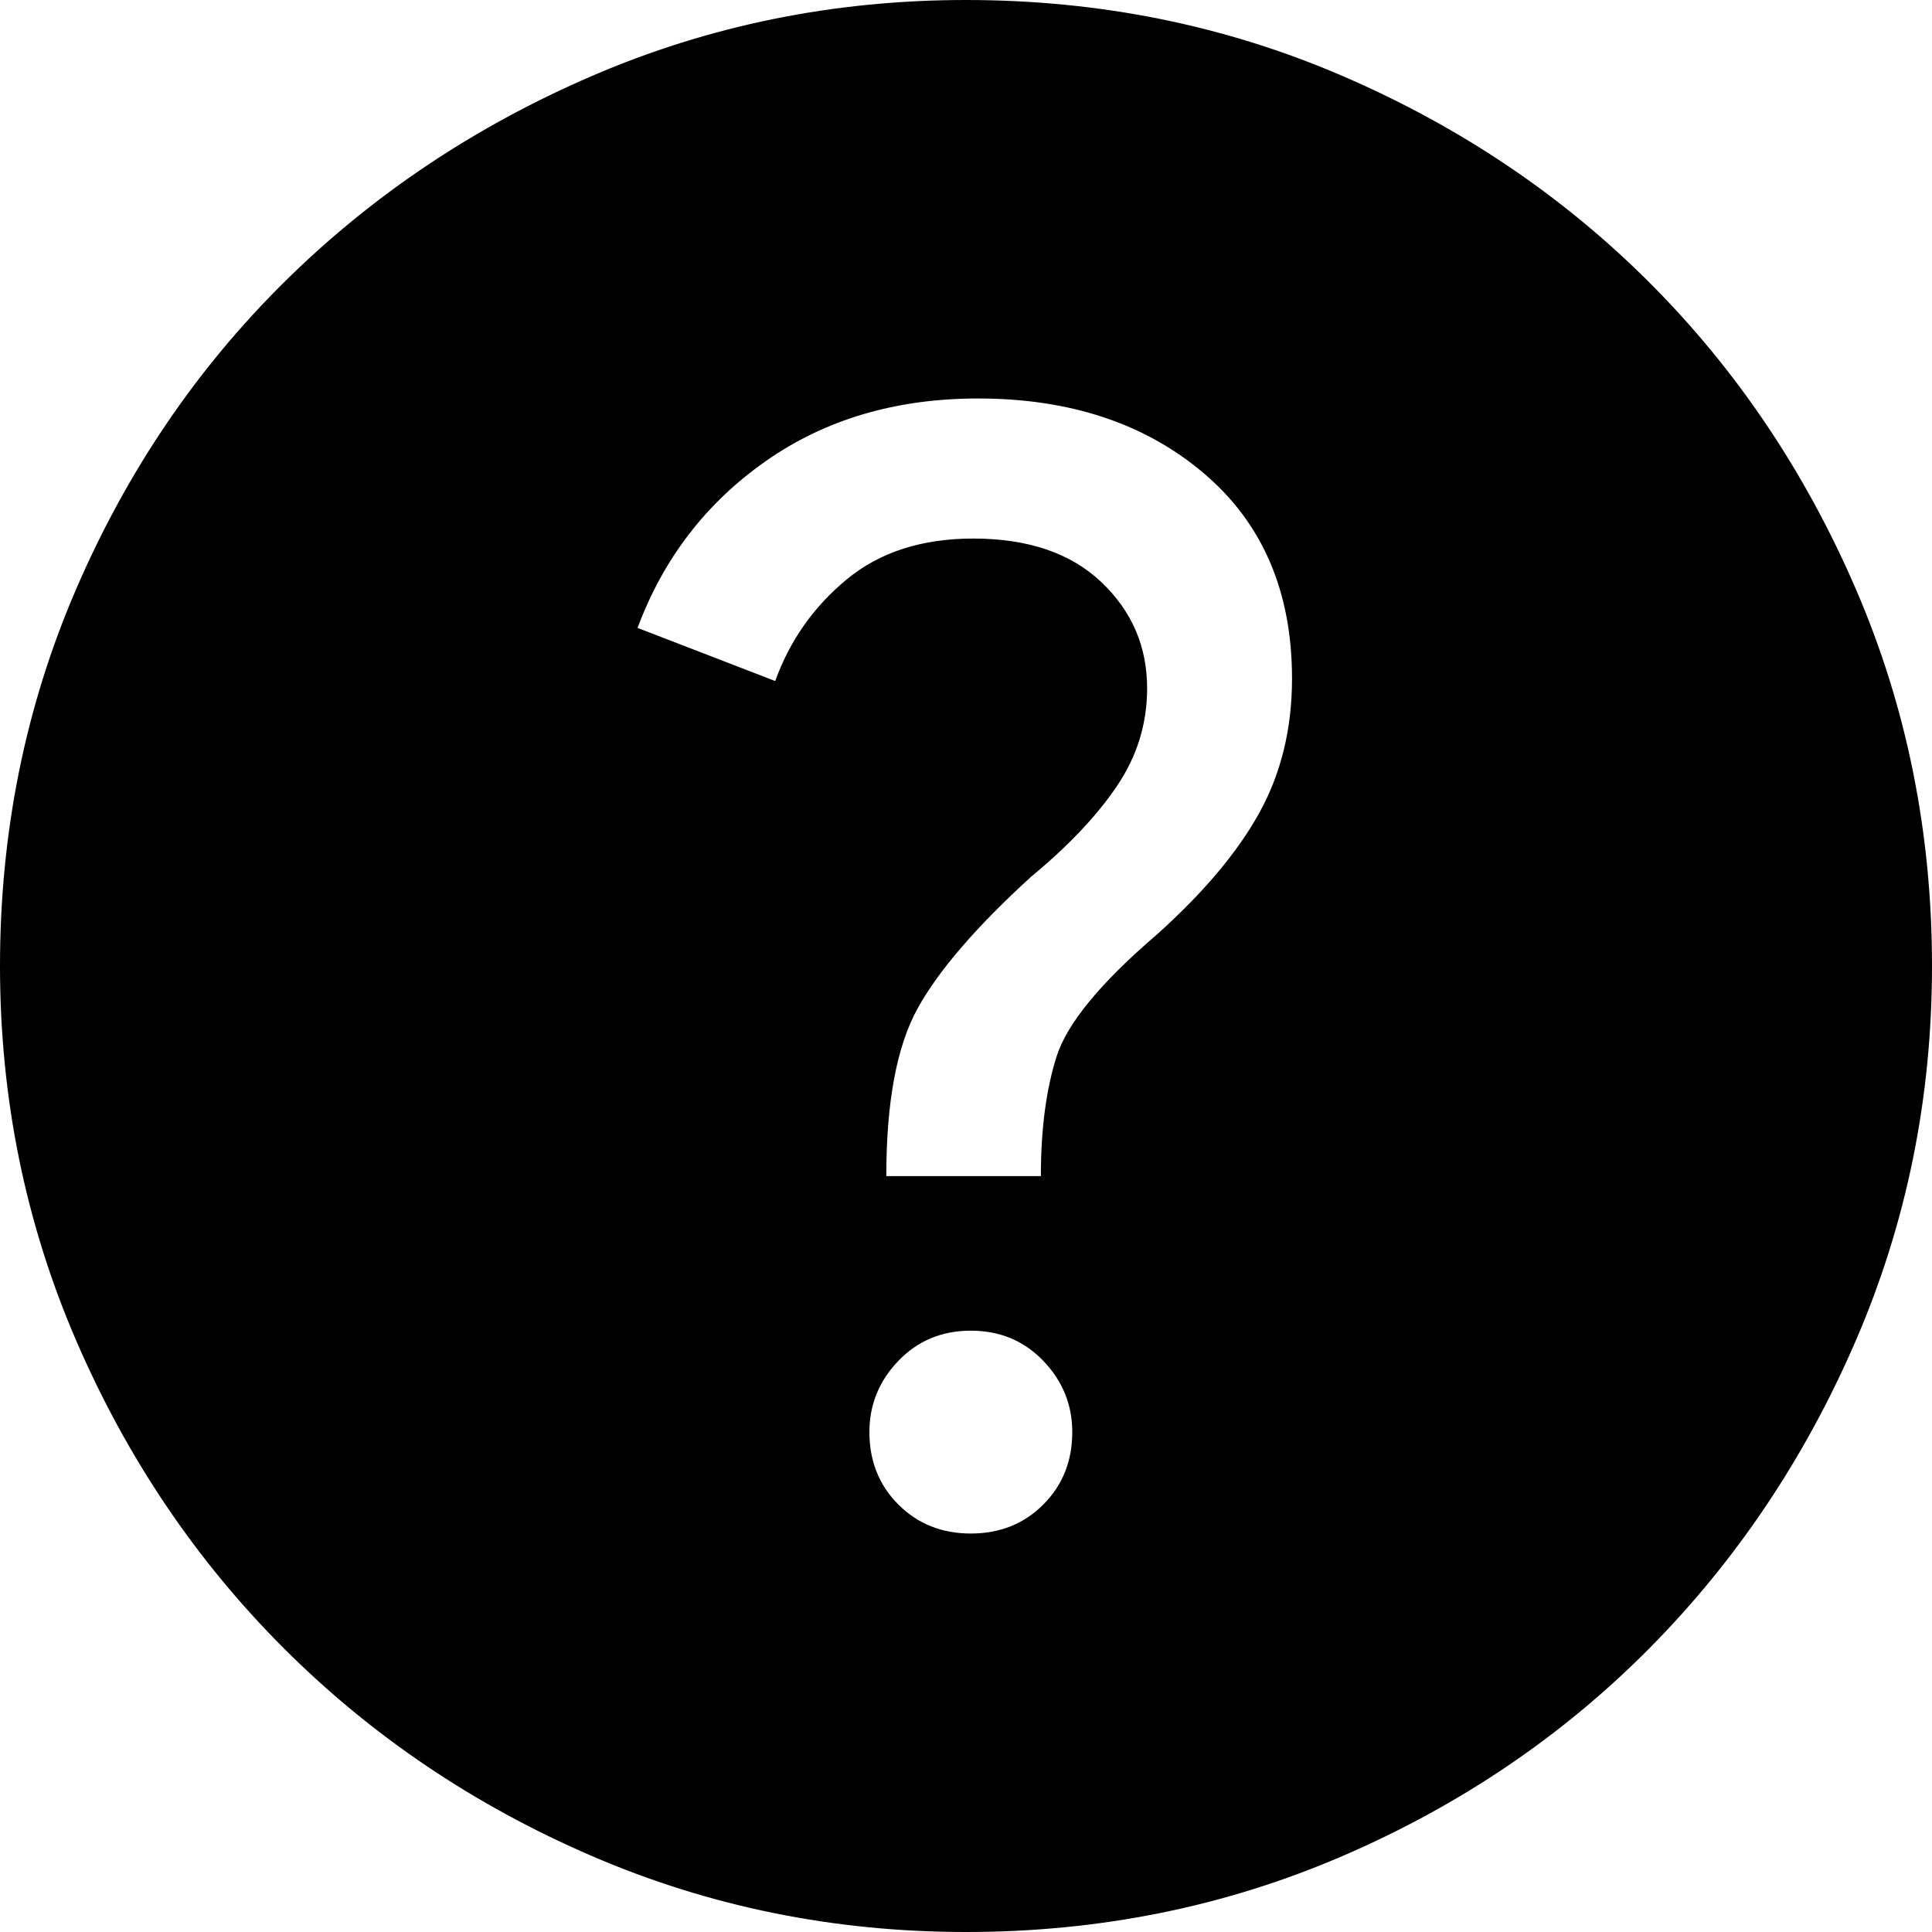
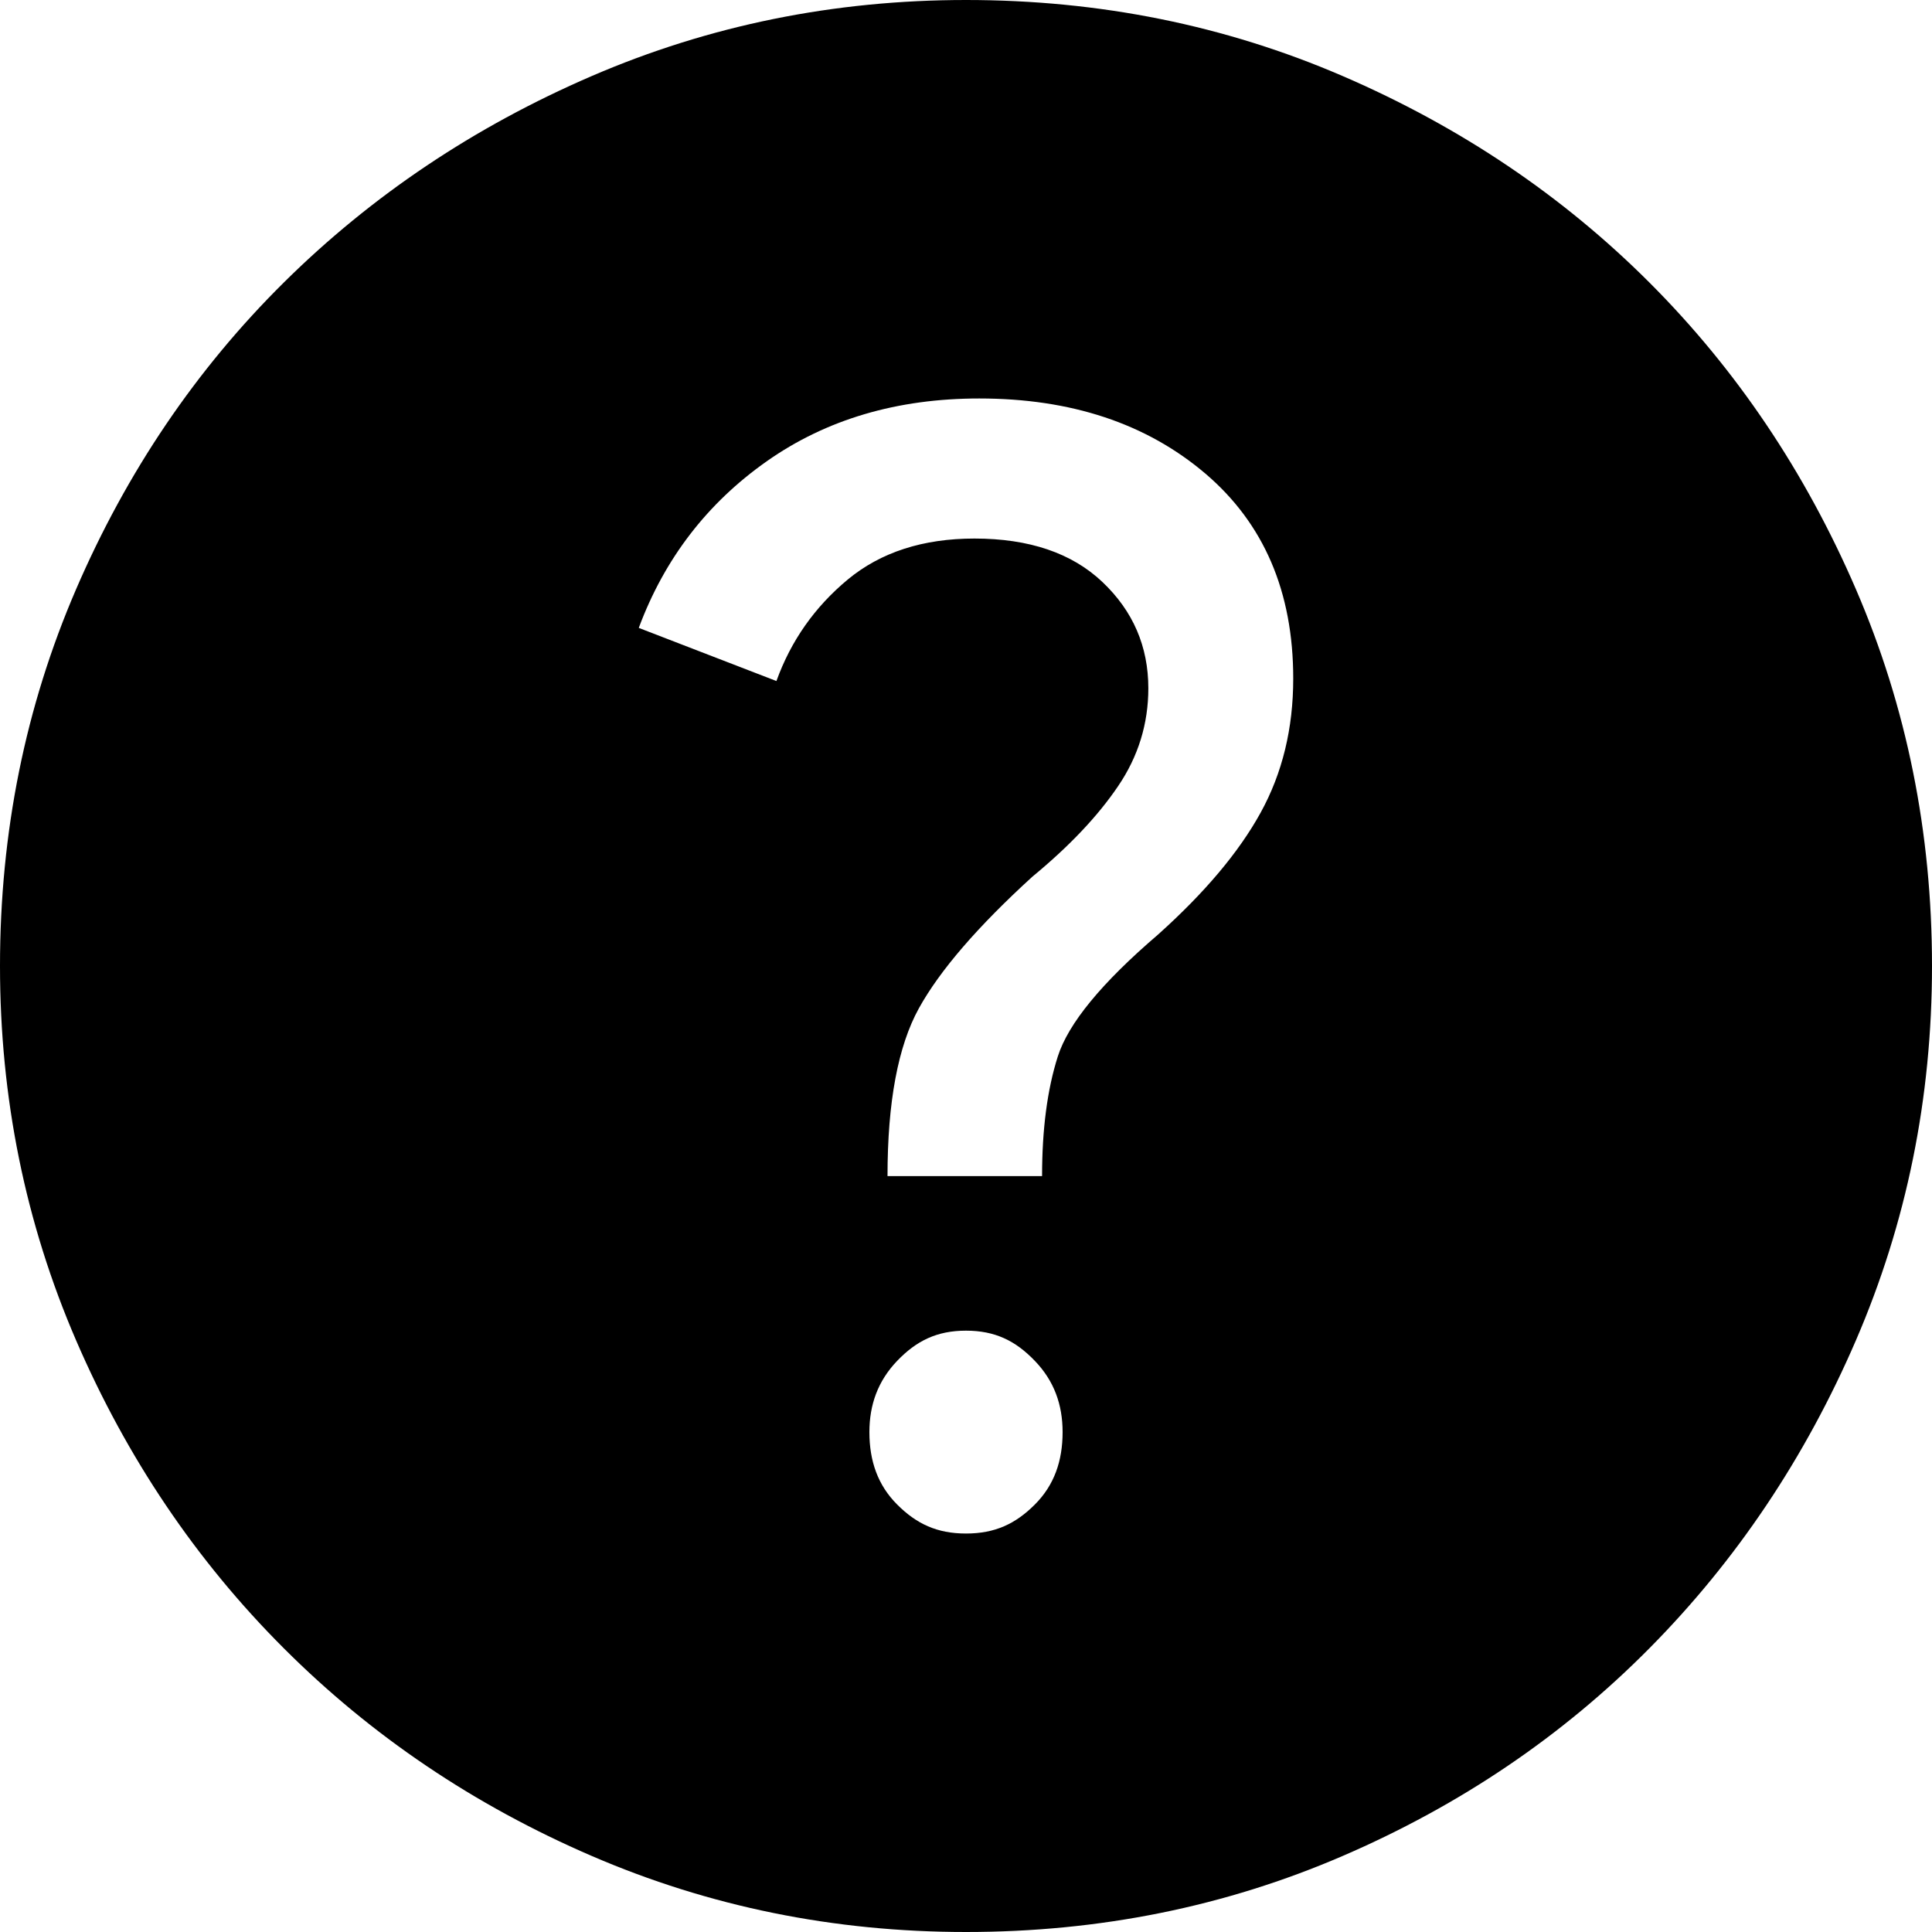
- <svg xmlns="http://www.w3.org/2000/svg" width="16" height="16" viewBox="0 0 16 16" version="1.1">
-   <path d="m 8.04,12.7 q 0.36,0 0.6,-0.24 0.24,-0.24 0.24,-0.6 0,-0.34 -0.24,-0.59 Q 8.4,11.02 8.04,11.02 q -0.36,0 -0.6,0.25 -0.24,0.25 -0.24,0.59 0,0.36 0.24,0.6 0.24,0.24 0.6,0.24 z M 7.34,9.74 h 1.28 q 0,-0.58 0.13,-0.99 0.13,-0.41 0.83,-1.01 0.58,-0.52 0.85,-1.01 0.27,-0.49 0.27,-1.11 0,-1.08 -0.73,-1.7 Q 9.24,3.3 8.1,3.3 q -1.02,0 -1.76,0.52 Q 5.6,4.34 5.28,5.2 L 6.42,5.64 Q 6.6,5.14 7.01,4.8 7.42,4.46 8.06,4.46 q 0.68,0 1.06,0.36 Q 9.5,5.18 9.5,5.7 q 0,0.44 -0.25,0.81 Q 9,6.88 8.54,7.26 7.86,7.88 7.6,8.35 7.34,8.82 7.34,9.74 Z M 8,16 Q 6.36,16 4.9,15.37 3.44,14.74 2.35,13.65 1.26,12.56 0.63,11.1 0,9.64 0,8 0,6.34 0.63,4.88 1.26,3.42 2.35,2.34 3.44,1.26 4.9,0.63 6.36,0 8,0 q 1.66,0 3.12,0.63 1.46,0.63 2.54,1.71 1.08,1.08 1.71,2.54 Q 16,6.34 16,8 q 0,1.64 -0.63,3.1 -0.63,1.46 -1.71,2.55 -1.08,1.09 -2.54,1.72 Q 9.66,16 8,16 Z" />
+ <svg xmlns="http://www.w3.org/2000/svg" width="16" height="16" viewBox="0 0 16 16" version="1.2">
+   <path d="m 8,12.7 c 0.24,0 0.41,-0.08 0.57,-0.24 C 8.73,12.3 8.8,12.1 8.8,11.86 8.8,11.633 8.73,11.436 8.57,11.27 8.41,11.103 8.24,11.02 8,11.02 c -0.24,0 -0.41,0.083 -0.57,0.25 -0.16,0.167 -0.23,0.364 -0.23,0.59 0,0.24 0.07,0.44 0.23,0.6 0.16,0.16 0.33,0.24 0.57,0.24 z M 7.35,9.74 h 1.28 c 0,-0.387 0.043,-0.717 0.13,-0.99 C 8.847,8.476 9.123,8.14 9.59,7.74 9.977,7.393 10.26,7.057 10.44,6.73 10.62,6.403 10.71,6.033 10.71,5.62 10.71,4.9 10.467,4.334 9.98,3.92 9.493,3.507 8.87,3.3 8.11,3.3 7.43,3.3 6.843,3.473 6.35,3.82 5.857,4.167 5.503,4.627 5.29,5.2 L 6.43,5.64 C 6.55,5.307 6.747,5.027 7.02,4.8 7.294,4.573 7.644,4.46 8.07,4.46 c 0.453,0 0.807,0.12 1.06,0.36 0.253,0.24 0.38,0.533 0.38,0.88 0,0.293 -0.083,0.564 -0.25,0.81 C 9.093,6.757 8.857,7.007 8.55,7.26 8.097,7.673 7.783,8.037 7.61,8.35 7.437,8.663 7.35,9.127 7.35,9.74 Z M 8,16 C 6.907,16 5.873,15.79 4.9,15.37 3.927,14.95 3.077,14.377 2.35,13.65 1.623,12.923 1.05,12.073 0.63,11.1 0.21,10.127 0,9.093 0,8 0,6.893 0.21,5.853 0.63,4.88 1.05,3.907 1.623,3.06 2.35,2.34 3.077,1.62 3.927,1.05 4.9,0.63 5.873,0.21 6.907,0 8,0 c 1.107,0 2.147,0.21 3.12,0.63 0.973,0.42 1.82,0.99 2.54,1.71 0.72,0.72 1.29,1.567 1.71,2.54 C 15.79,5.853 16,6.893 16,8 c 0,1.093 -0.21,2.127 -0.63,3.1 -0.42,0.973 -0.99,1.823 -1.71,2.55 -0.72,0.727 -1.567,1.3 -2.54,1.72 C 10.147,15.79 9.107,16 8,16 Z" />
</svg>
